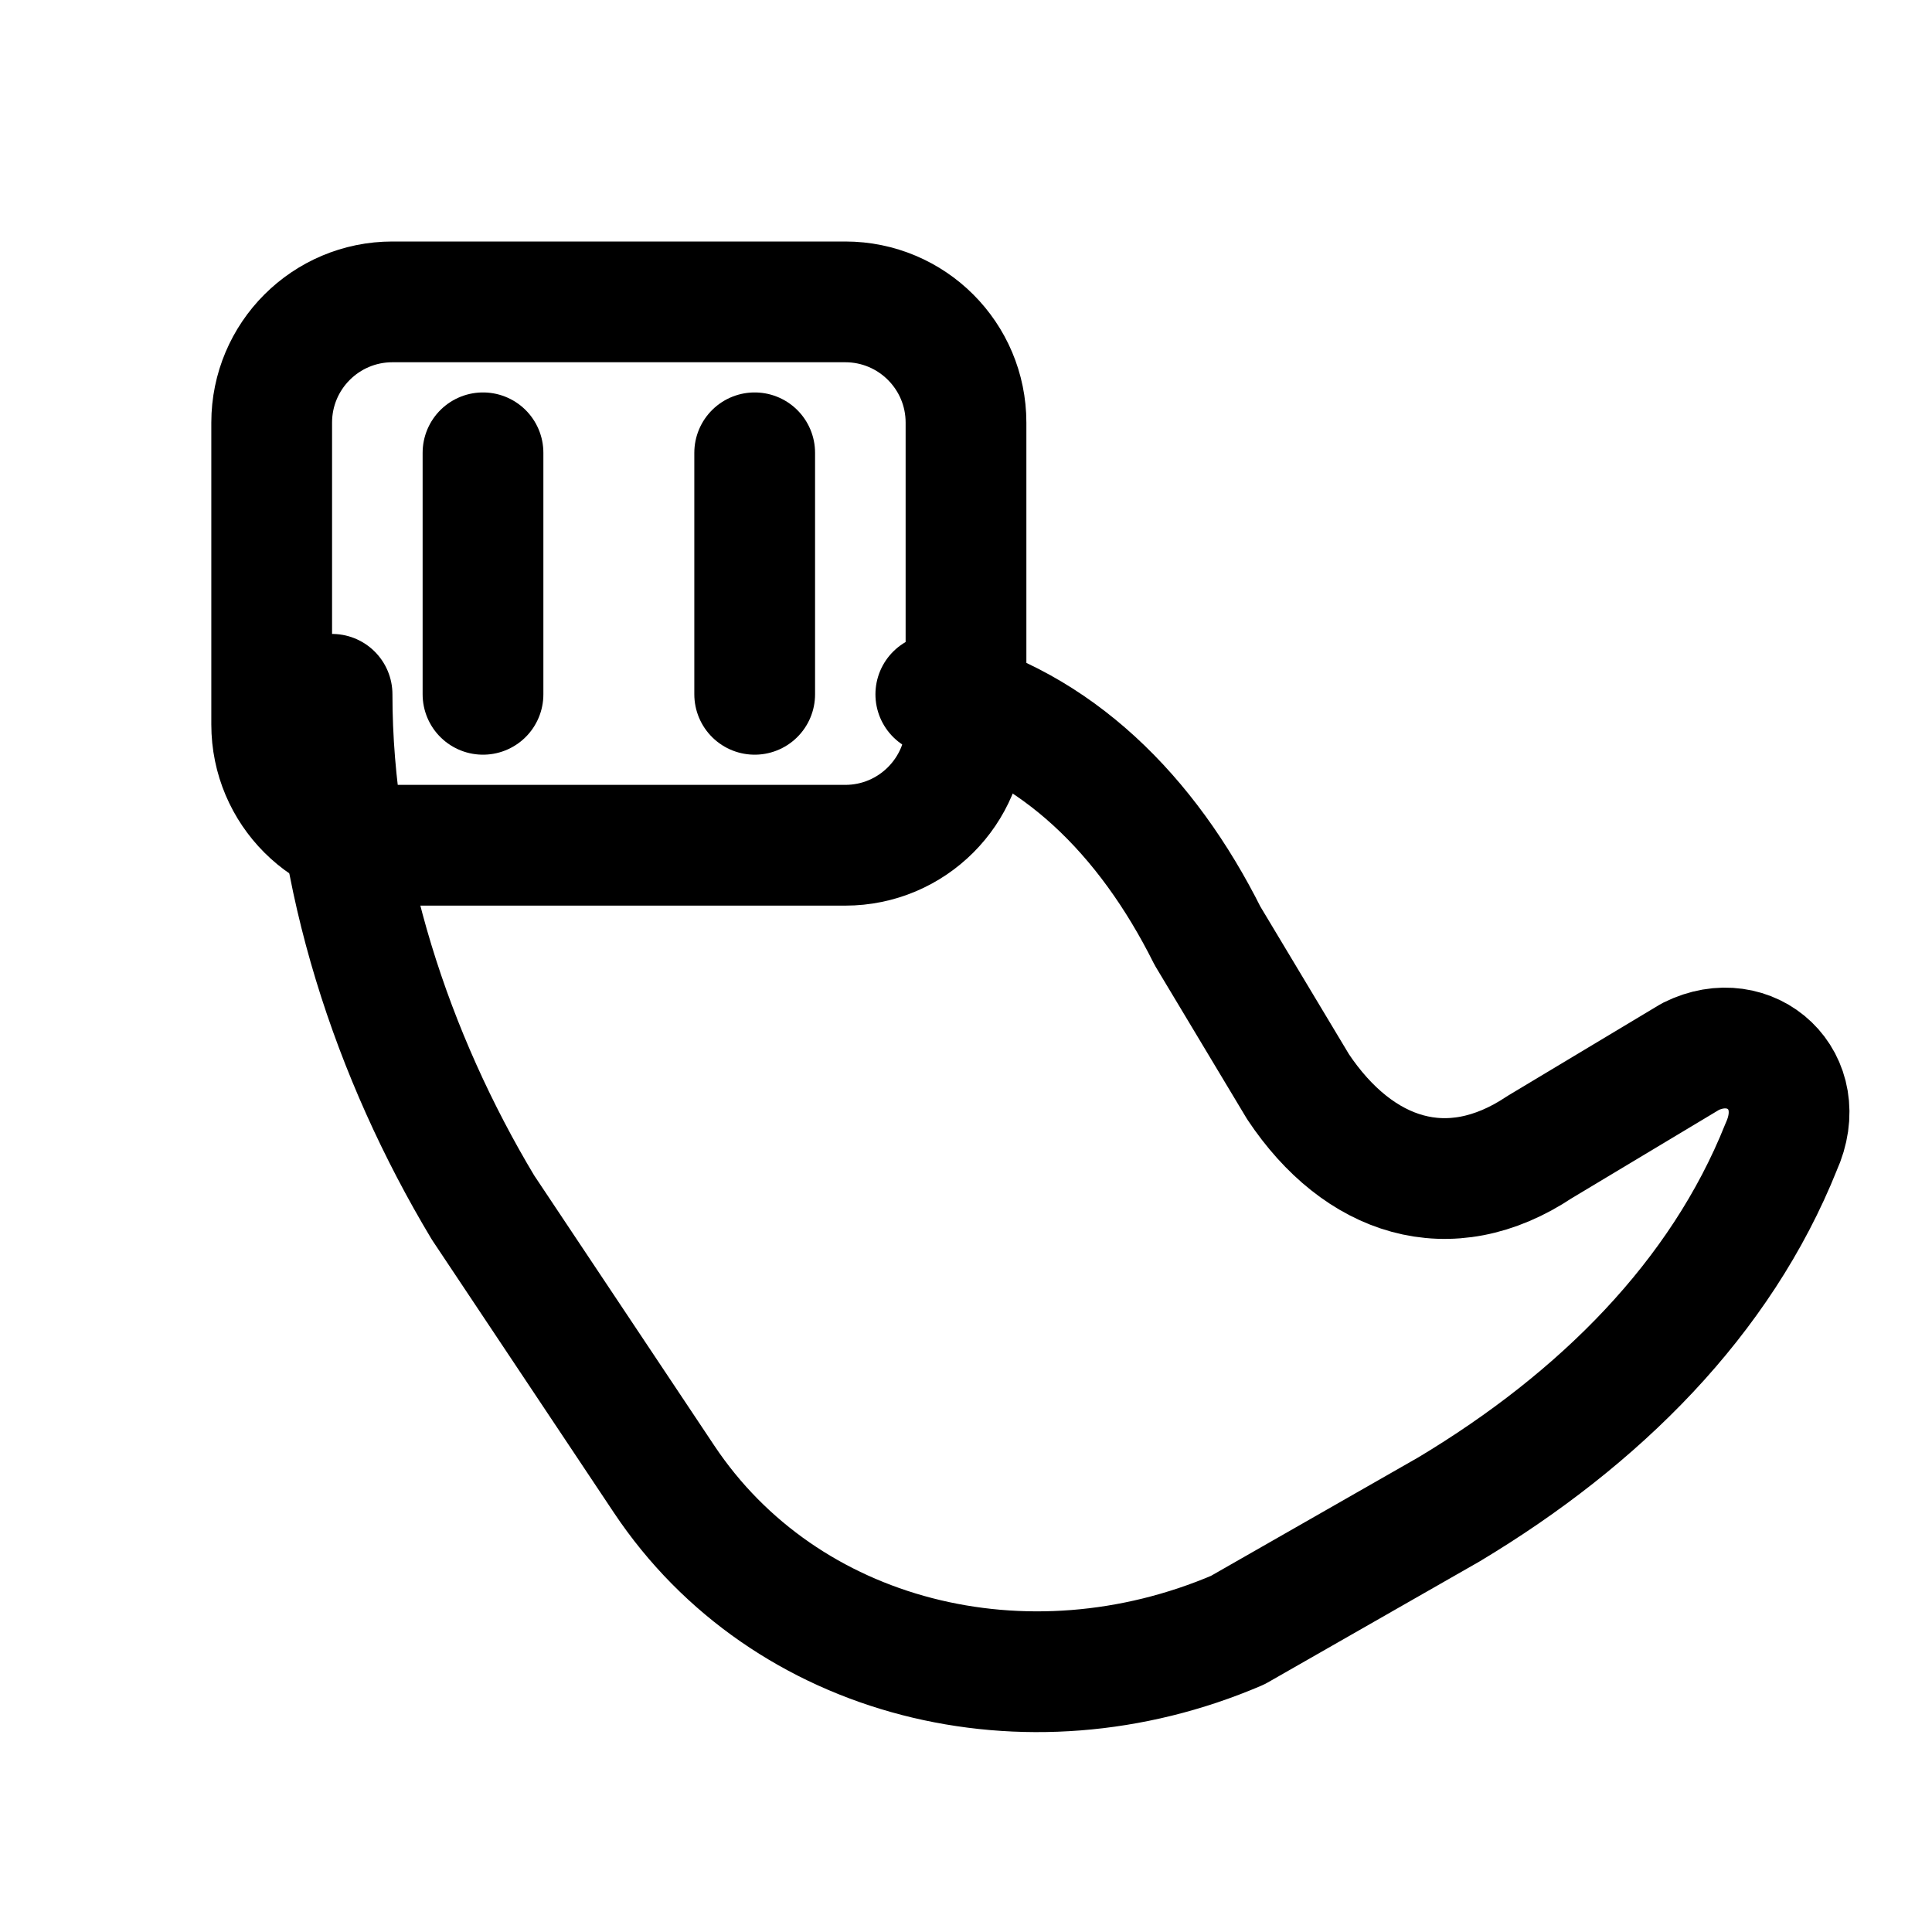
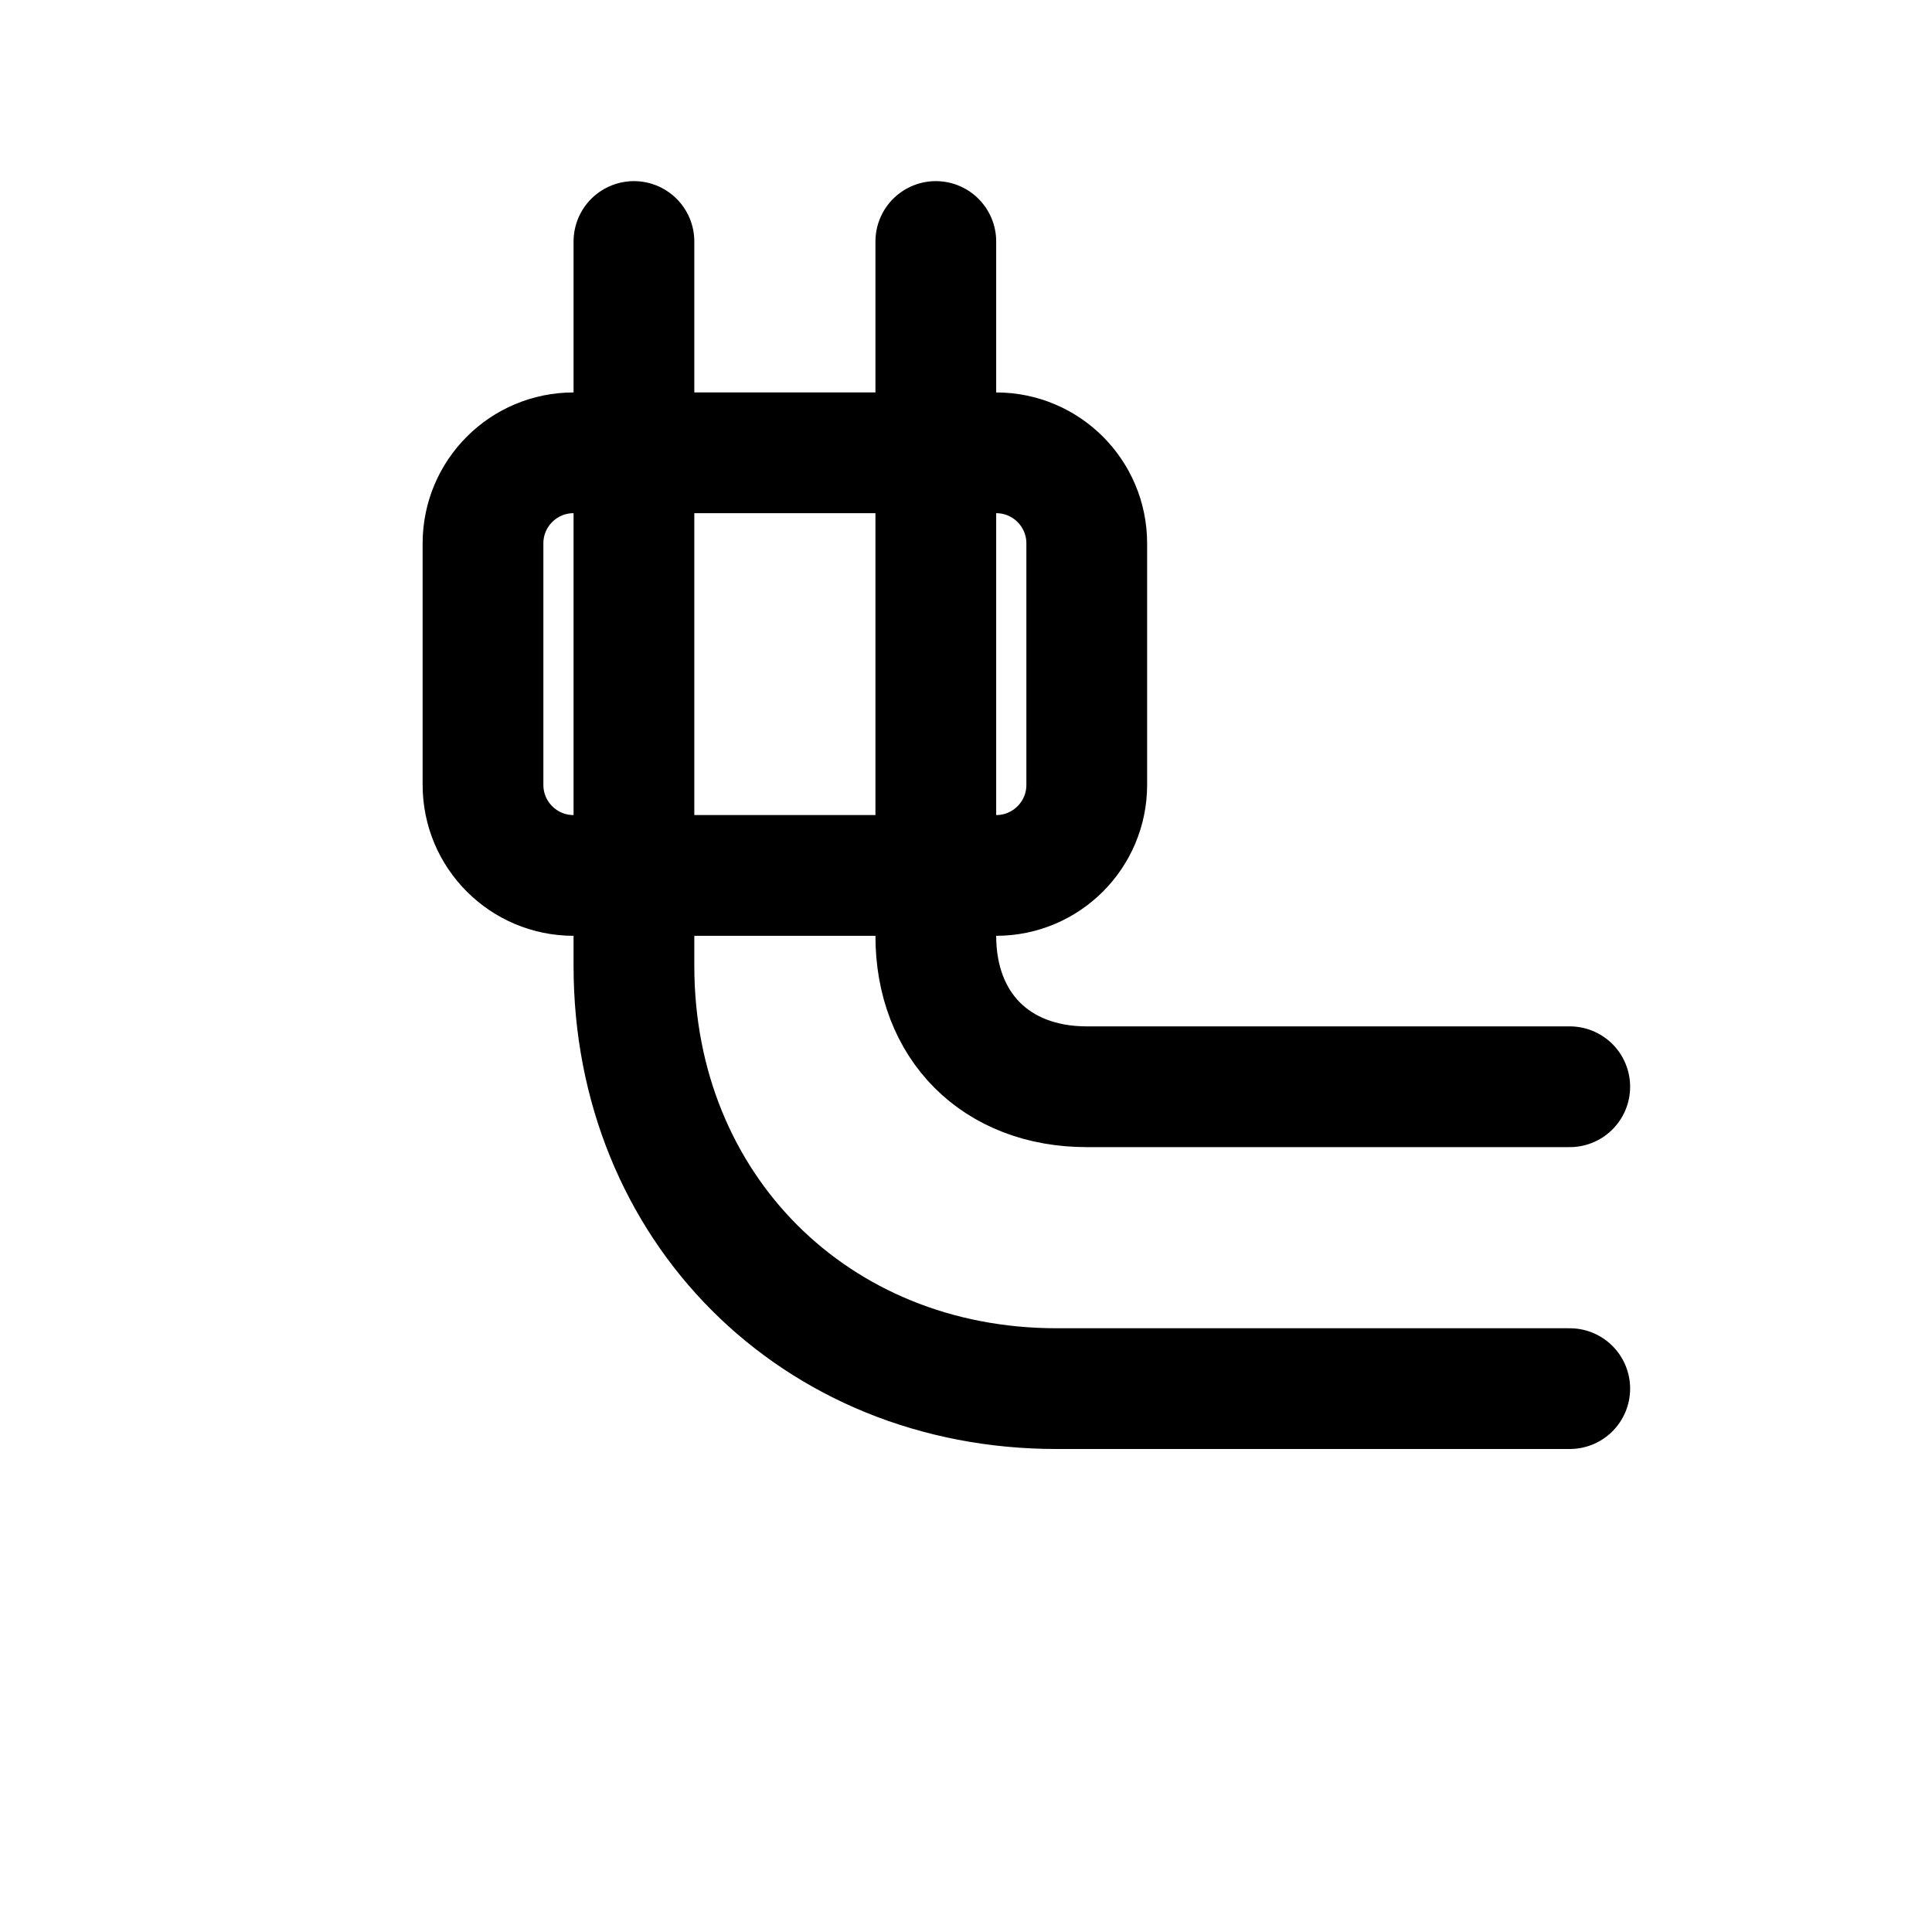
<svg xmlns="http://www.w3.org/2000/svg" viewBox="0 0 64 64" fill="none" stroke="#000" stroke-width="4" stroke-linecap="round" stroke-linejoin="round">
-   <rect x="9" y="10" width="23" height="18" rx="4" />
-   <path d="M31 23c4 1 7 4 9 8l3 5c2 3 5 4 8 2l5-3c2-1 4 .8 3 3-2 5-6 9-11 12l-7 4c-7 3-15 1-19-5l-6-9c-3-5-5-11-5-17" />
-   <path d="M16 15v8M25 15v8" />
+   <path d="M21 8v24c0 8 6 14 14 14h17" />
+   <path d="M31 8v23c0 3 2 5 5 5h16" />
+   <rect x="16" y="15" width="20" height="14" rx="3" />
</svg>
